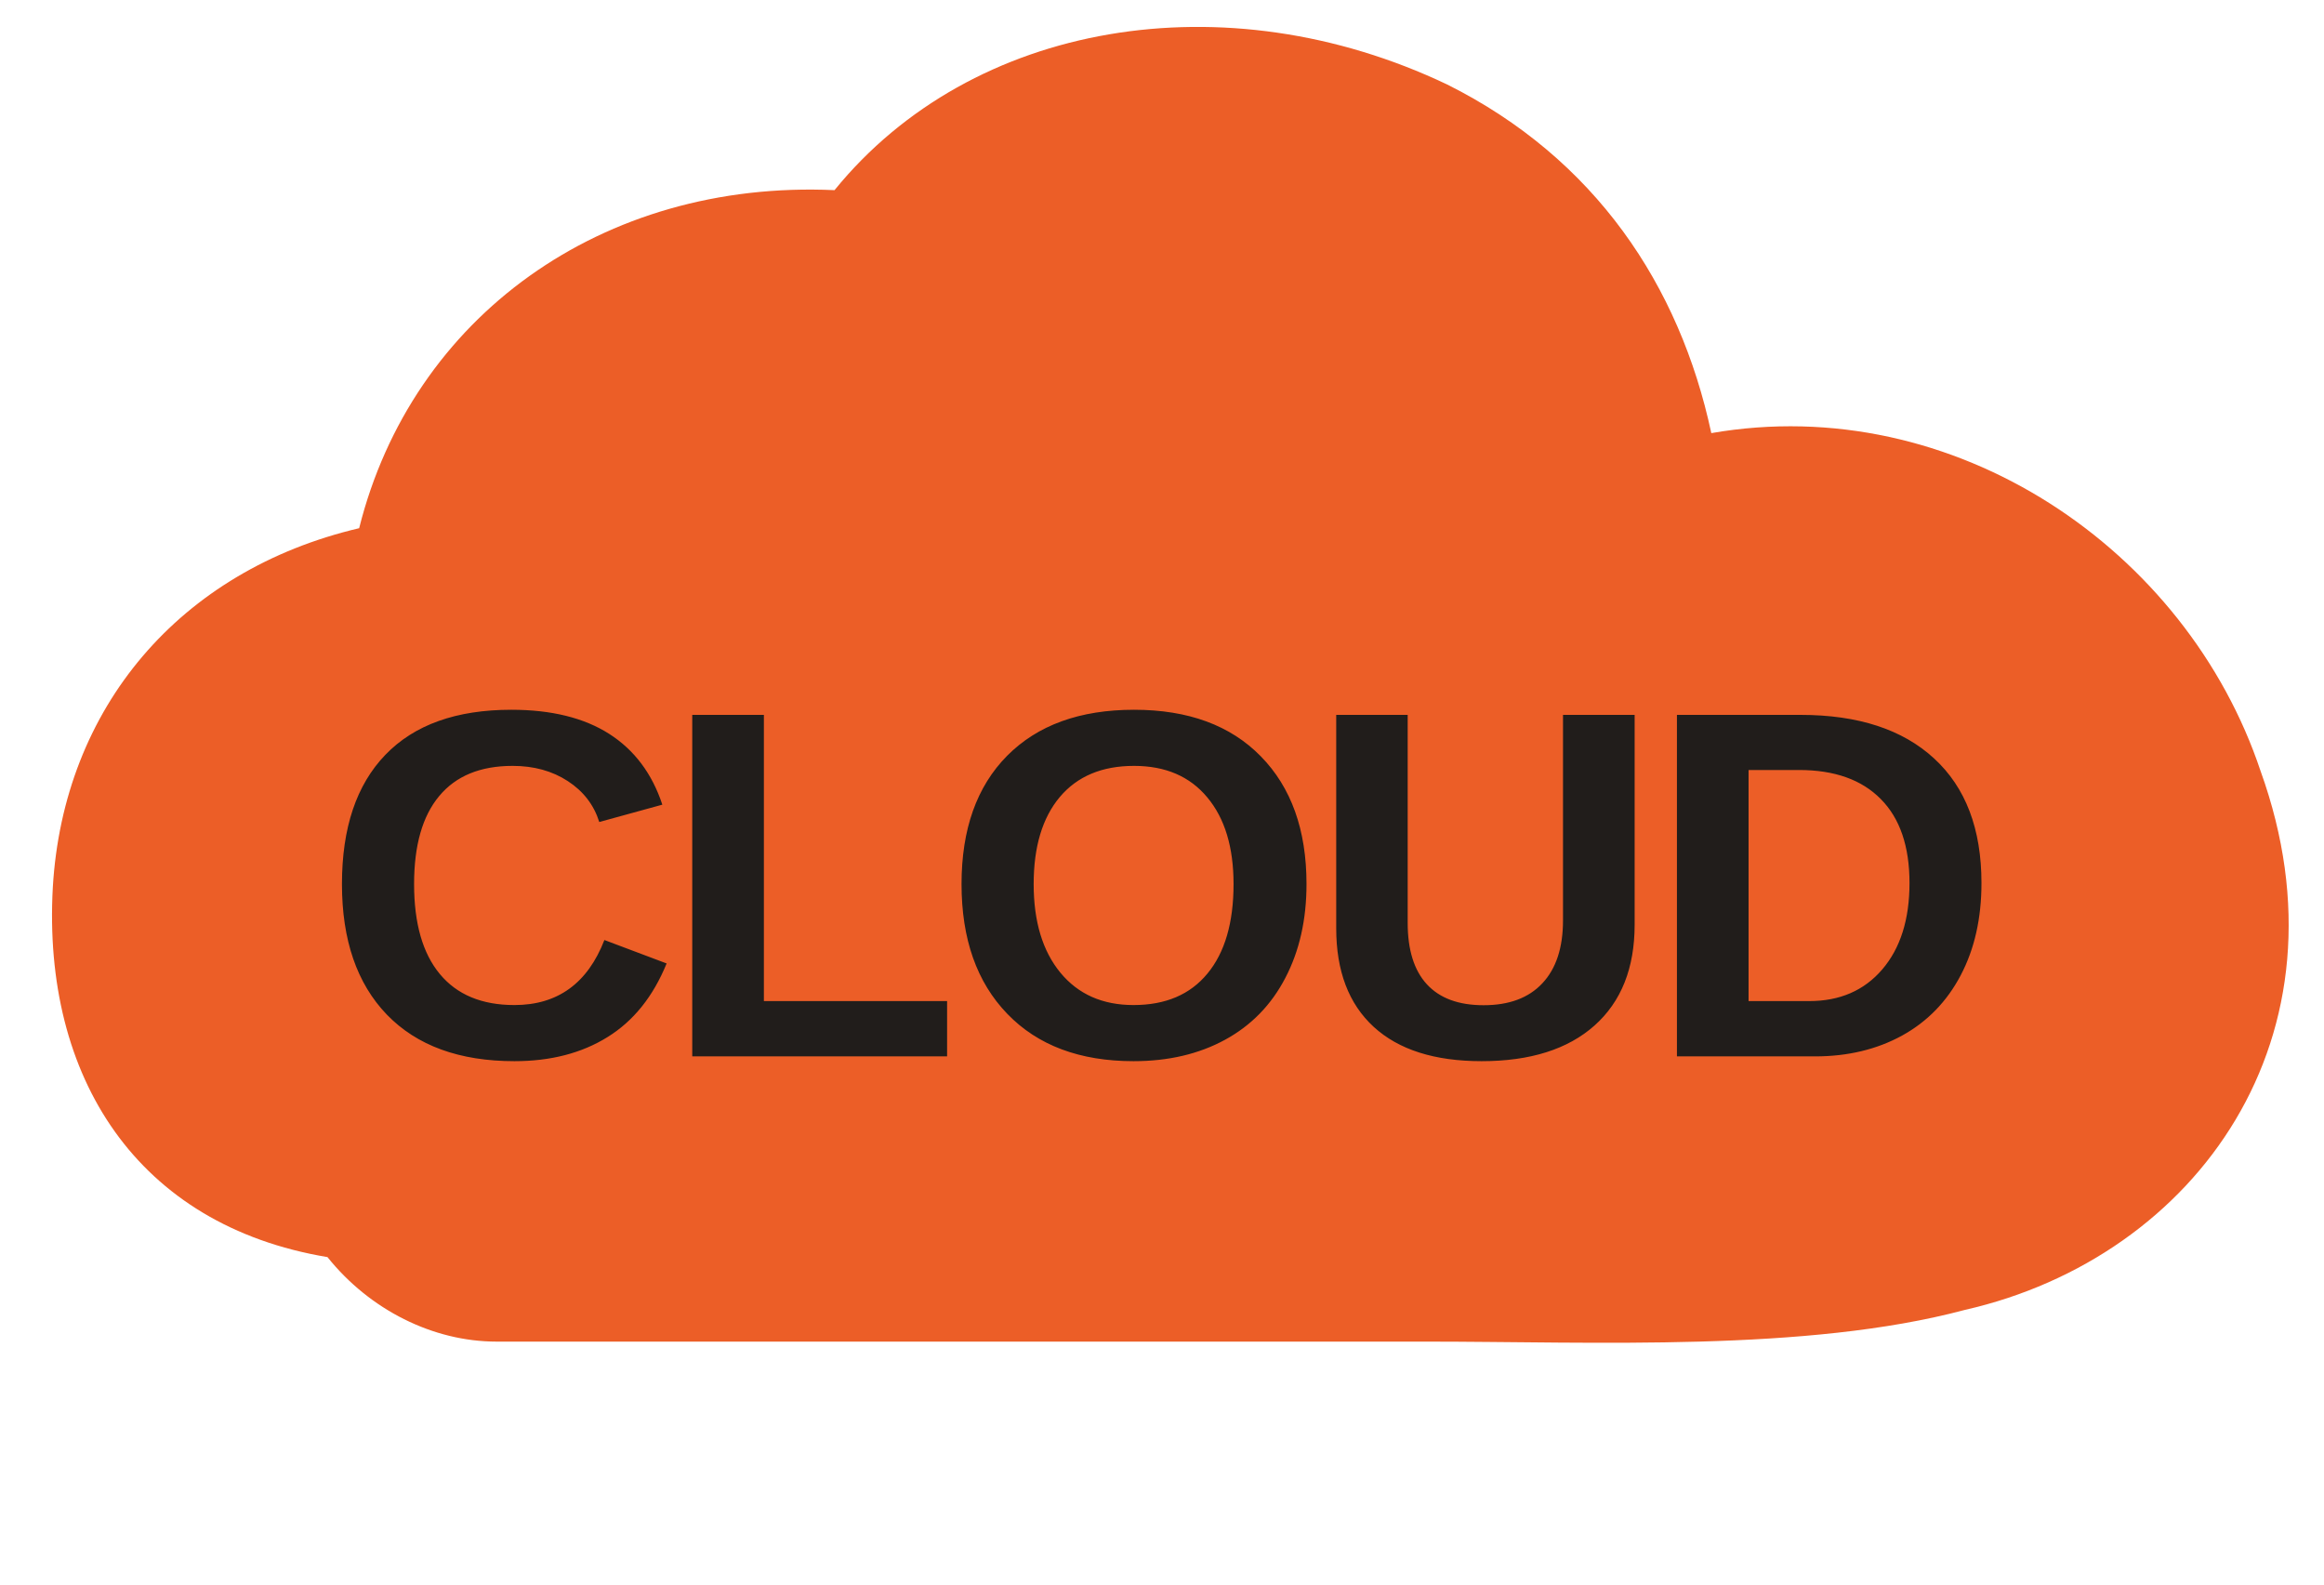
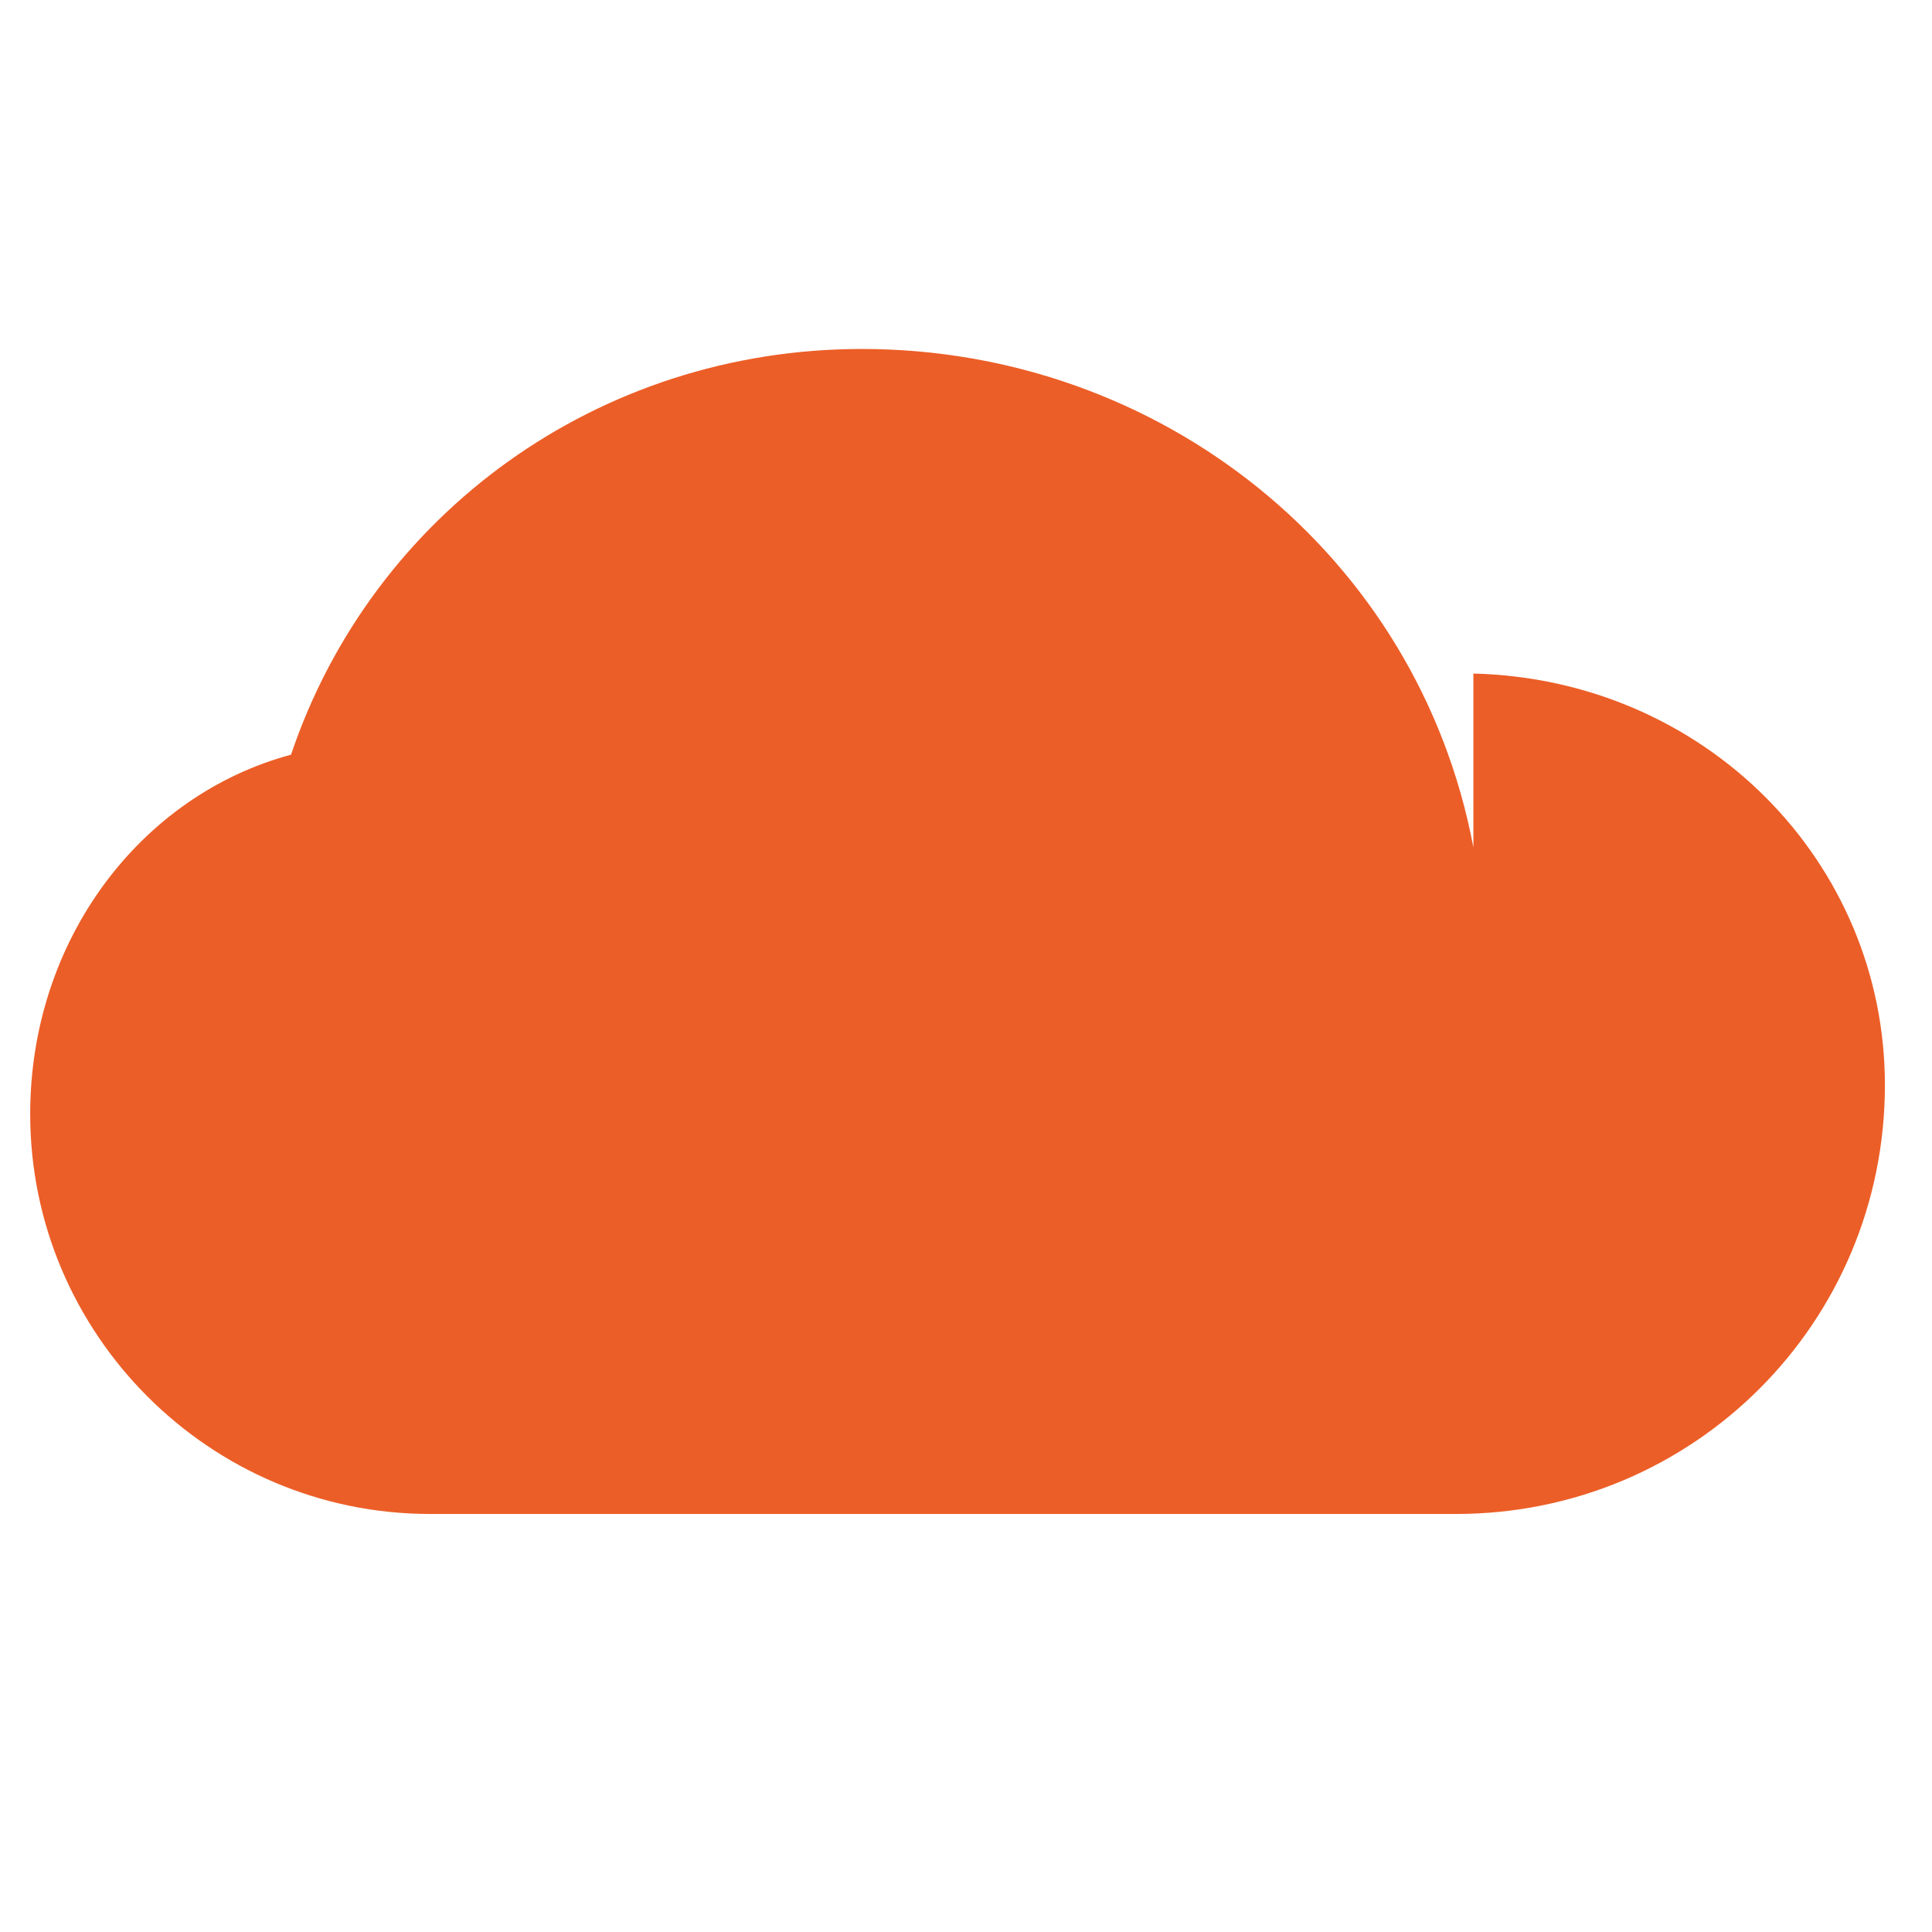
- <svg xmlns="http://www.w3.org/2000/svg" viewBox="0 0 220 150" role="img" aria-label="CLOUD">
-   <path fill="#EC5E27" d="M31 119C13 116 4 102 5 84C6 67 17 54 34 50C39 30 57 17 79 18C92 2 116 -2 137 8C151 15 159 27 162 41C185 37 207 52 214 73C223 98 208 119 186 124C171 128 151 127 135 127H47C41 127 35 124 31 119Z" />
-   <text x="110" y="100" text-anchor="middle" fill="#211D1B" font-family="Arial, Helvetica, sans-serif" font-size="47" font-weight="900" letter-spacing="-2">CLOUD</text>
+ <svg xmlns="http://www.w3.org/2000/svg" viewBox="0 0 64 64">
+   <path fill="#EC5E27" d="M49.8 28.2C47.9 18.1 39 11 28.7 11c-9.1 0-16.9 5.7-19.7 14C3.8 26.4 0 31.4 0 37.4 0 45 6.2 51.2 13.8 51.2h35.4C57.4 51.2 64 44.6 64 36.4c0-7.7-6.2-14-14.2-14.2z" transform="translate(1 1) scale(.96 .96)" />
</svg>
